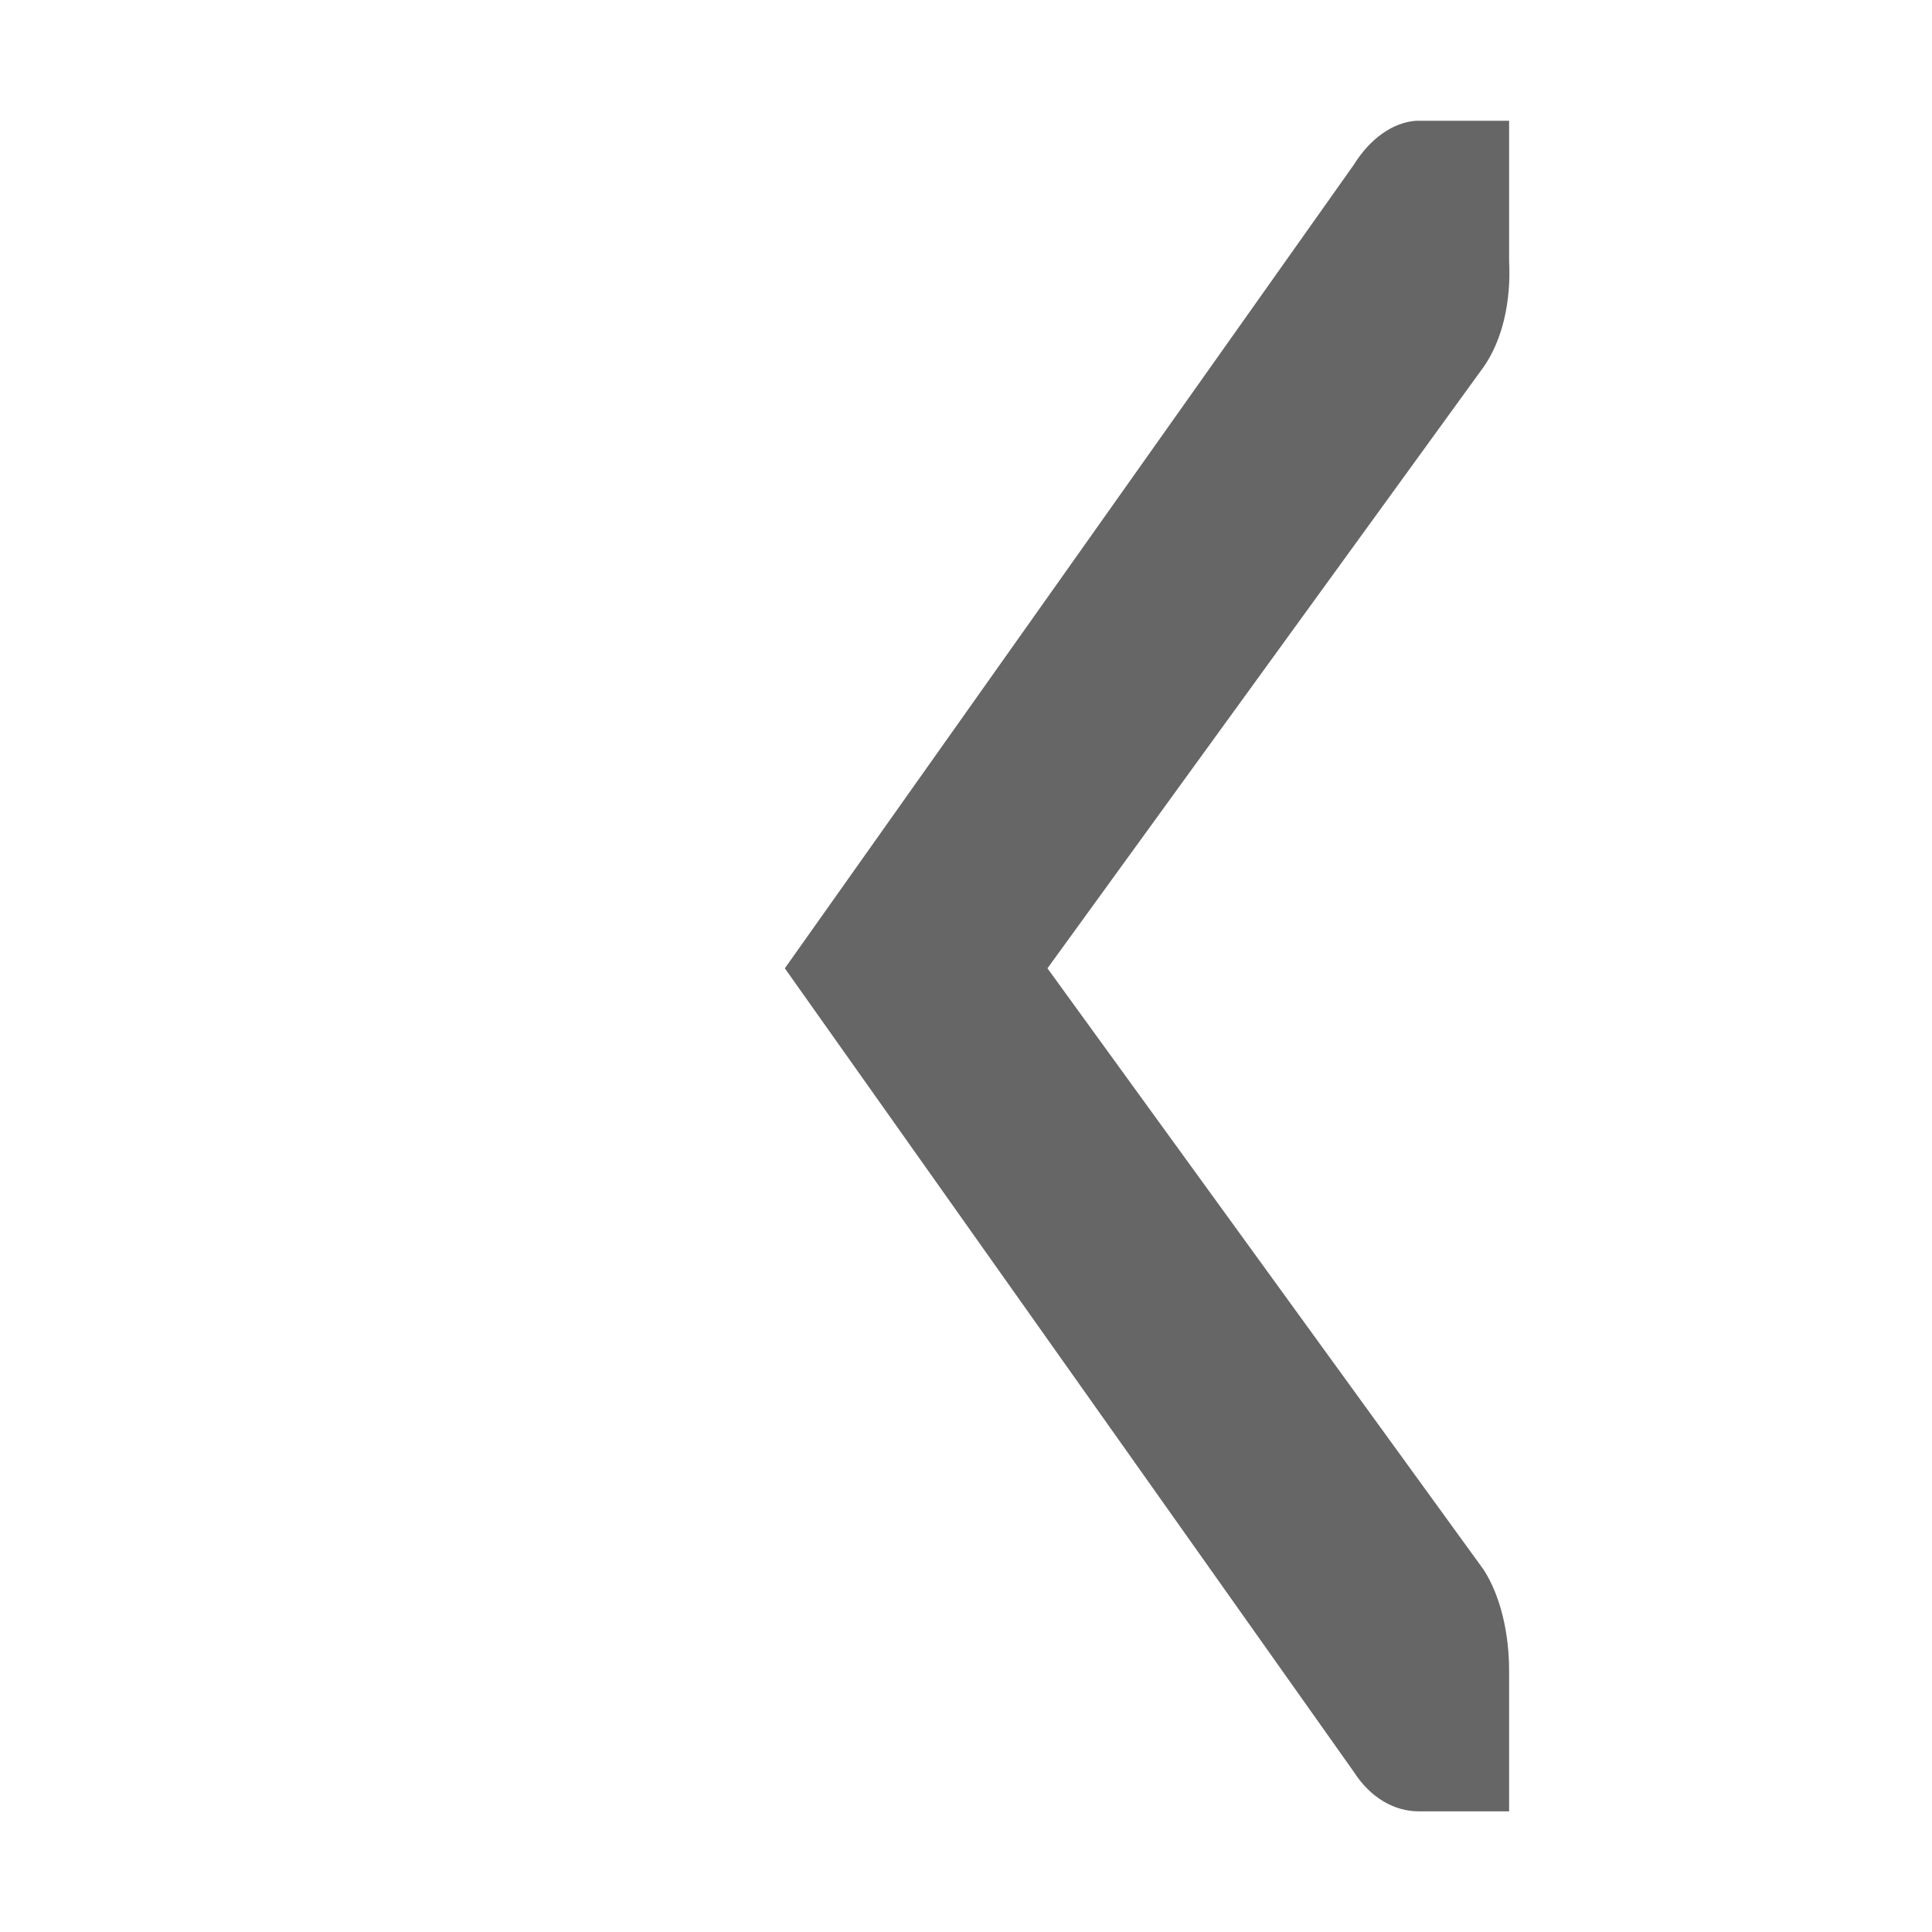
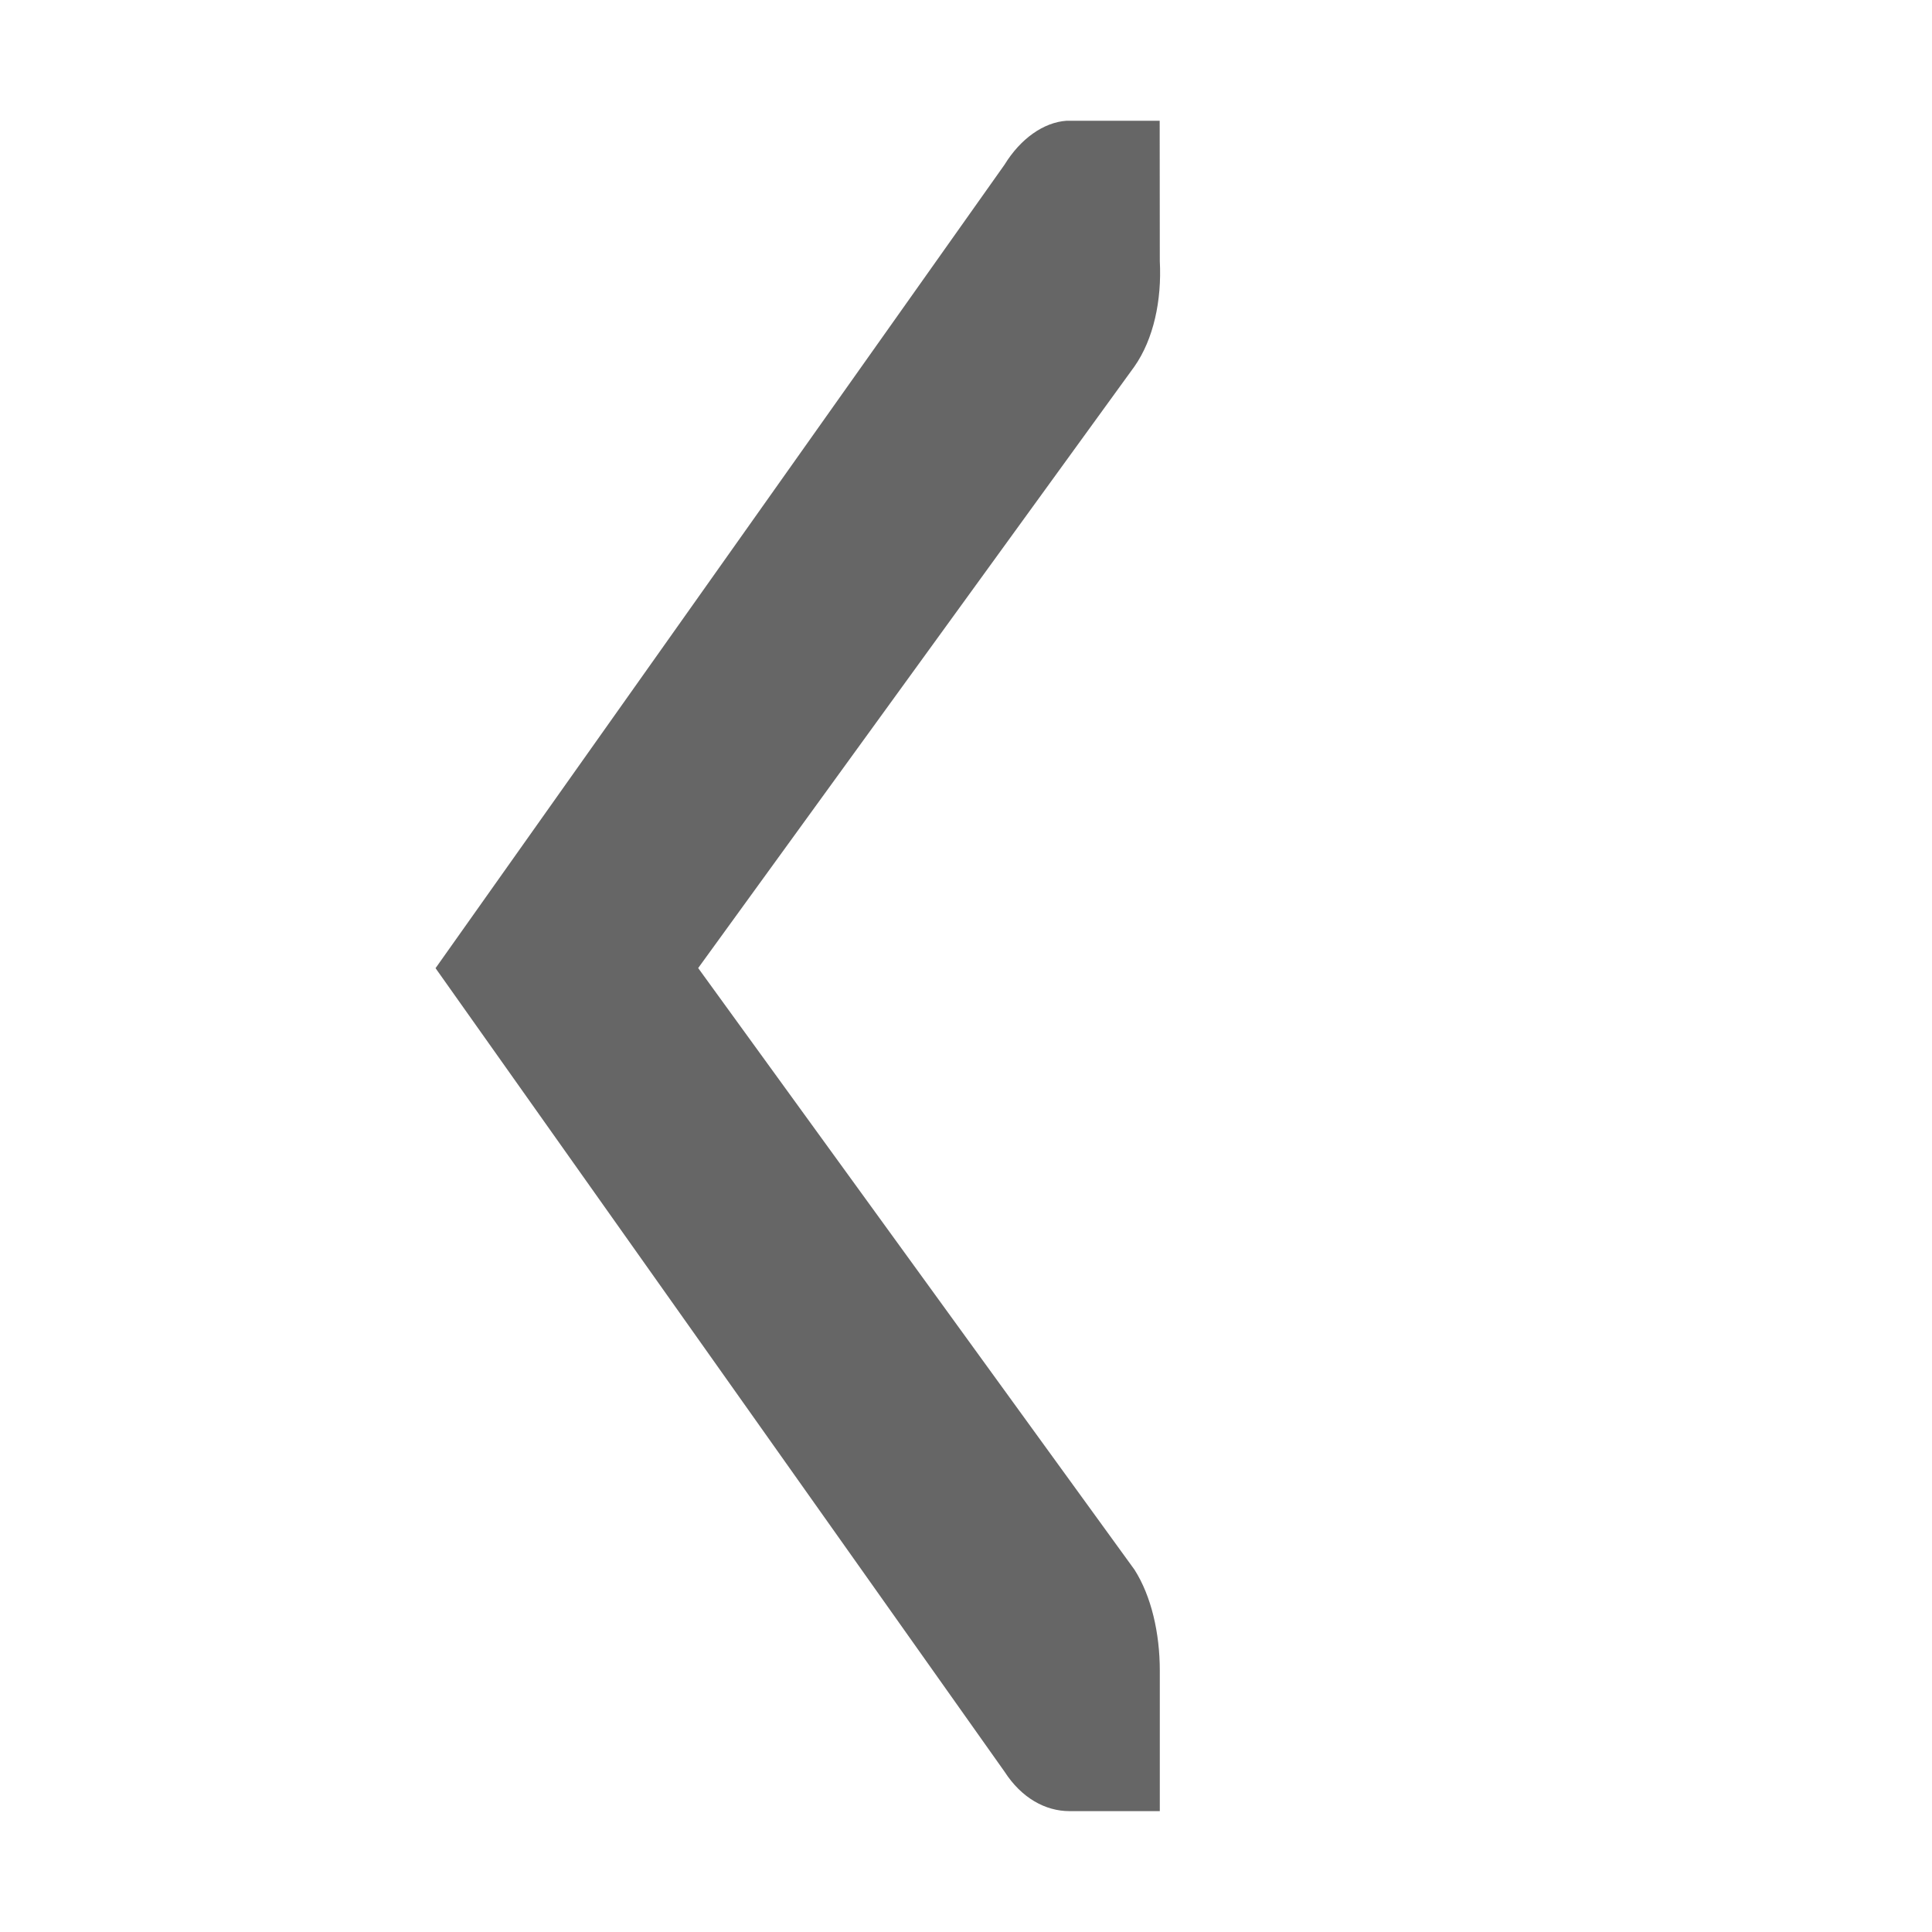
<svg xmlns="http://www.w3.org/2000/svg" height="16" viewBox="0 0 16 16" width="16">
-   <path d="m195.03 751v1c-.001.011.001.021-0.0.031-.011.255-.128.51-.313.688l-5.719 6.298-5.719-6.298c-.188-.188-.281-.453-.281-.719v-1h1c.265 0.0.531.093.719.281l4.281 4.829 4.281-4.829c.195-.211.469-.303.75-.281z" fill="#666" transform="matrix(0 -1.16361 -.74817 0 574.3735 227.9391)" />
+   <path d="m9.604 1h-.748c-.008.001-.016-.001-.023 0-.191.013-.382.149-.514.364l-4.712 6.654 4.712 6.654c.141.219.339.327.538.327h.748v-1.164c-0-.309-.07-.617-.21-.836l-3.613-4.982 3.613-4.982c.158-.226.227-.546.21-.873z" fill="#666" stroke-width=".933" />
</svg>
